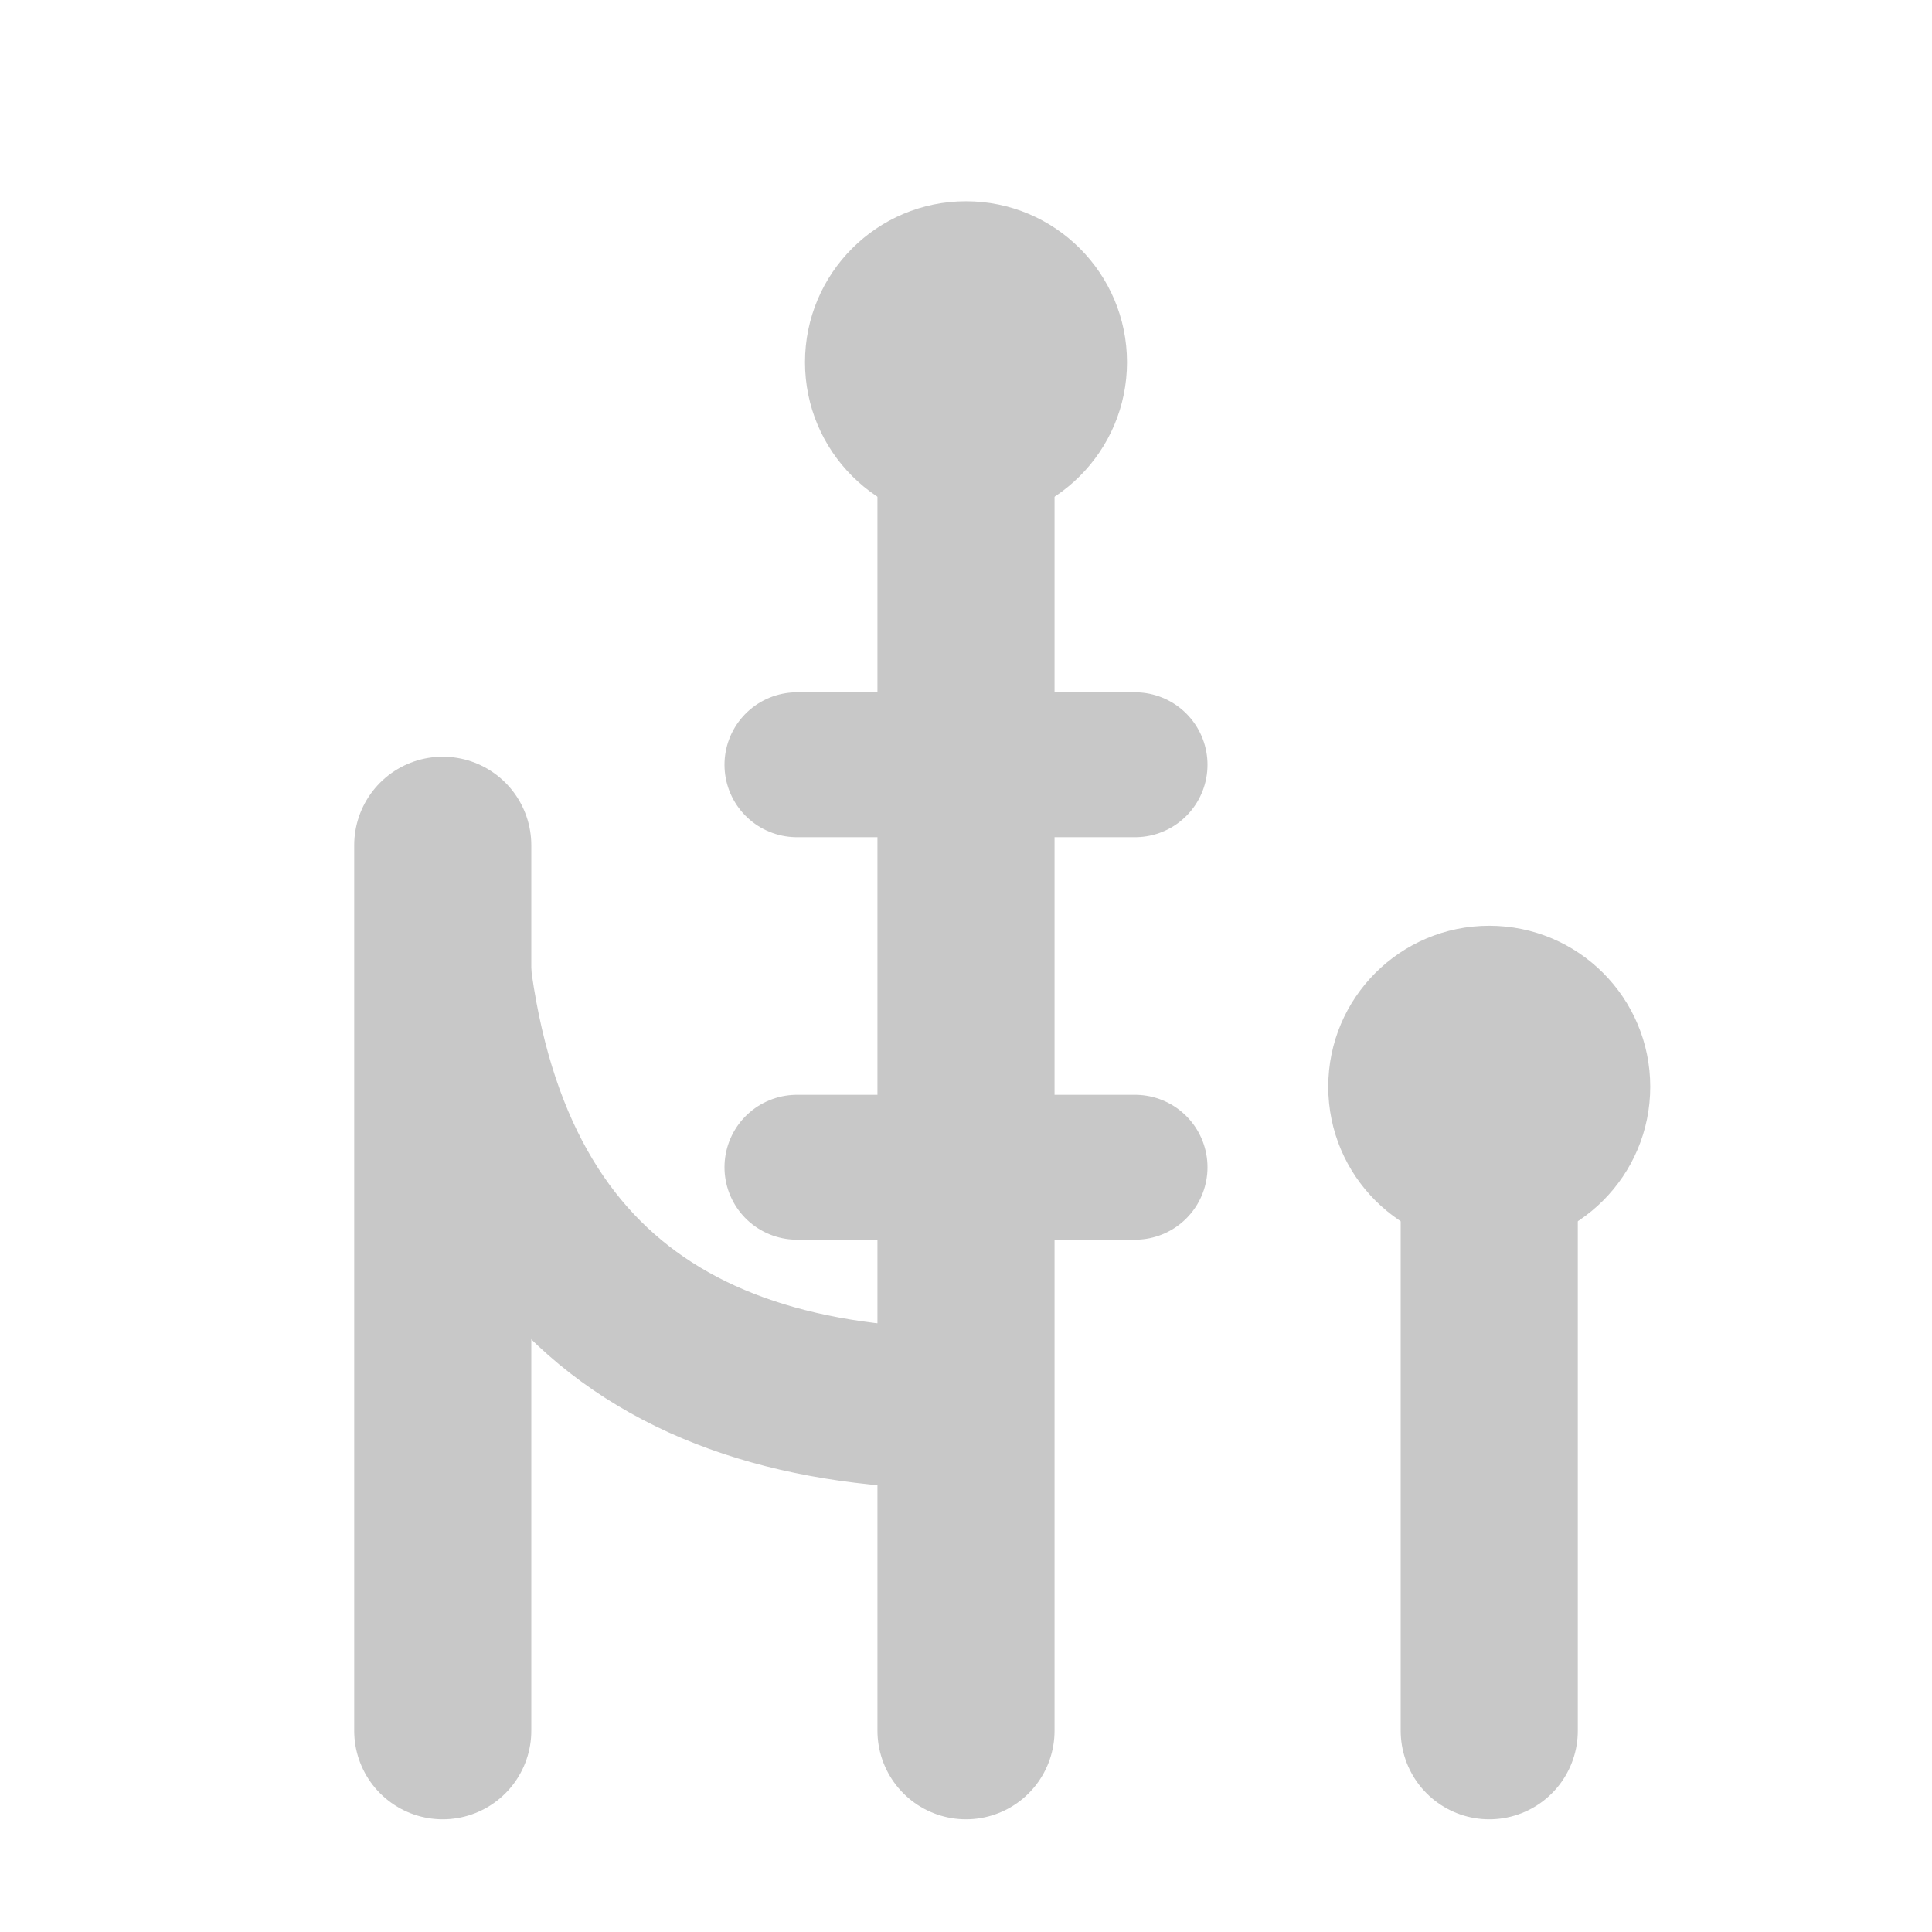
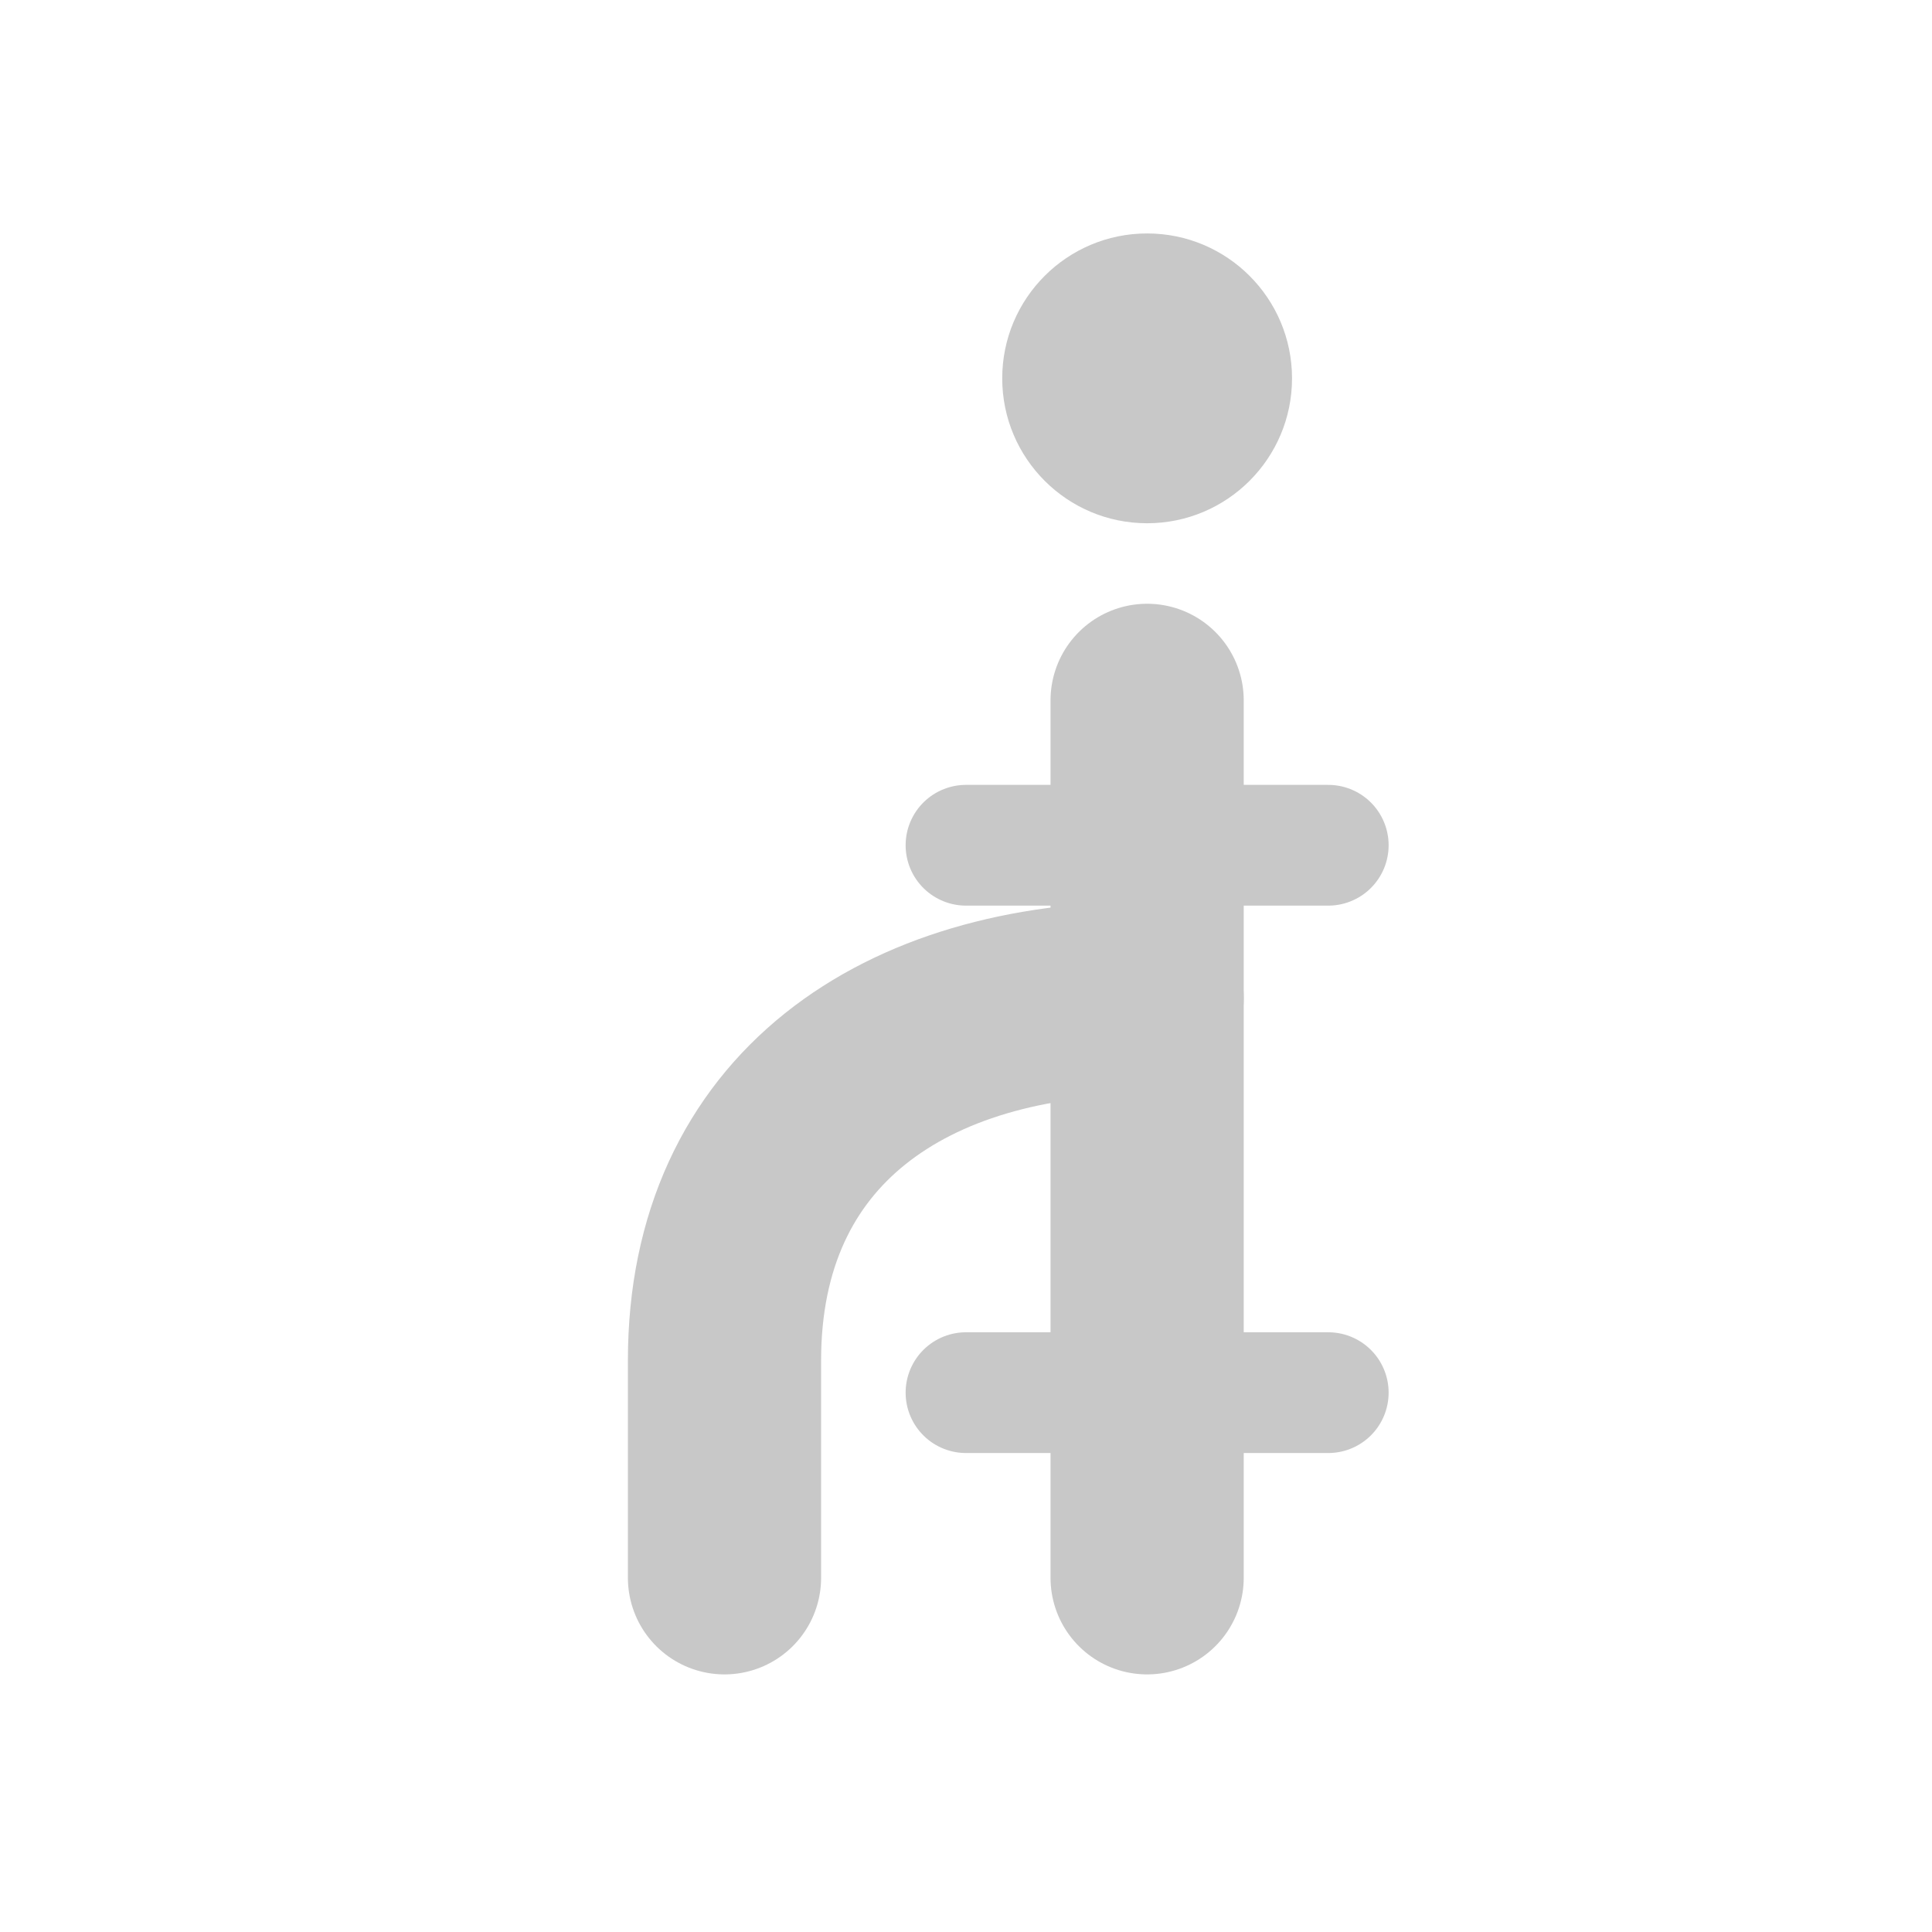
<svg xmlns="http://www.w3.org/2000/svg" width="24" height="24" viewBox="0 0 24 24">
-   <g fill="none" stroke="#C8C8C8" stroke-linecap="round" stroke-linejoin="round">
-     <path d="M5.5 21.5 V10.5" stroke-width="2.2" />
-     <path d="M12 21.5 V4.5" stroke-width="2.2" />
-     <path d="M18.5 21.5 V13.5" stroke-width="2.2" />
-     <path d="M5.5 10.5 C5.5 15.5 8 17.5 12 17.5" stroke-width="2" />
-     <path d="M9.9 9.5 h4.2" stroke-width="1.8" />
-     <path d="M9.9 14.5 h4.2" stroke-width="1.8" />
+   <g fill="none" stroke="#C8C8C8" stroke-linecap="round">
+     <path d="M14.25 19.6 V8.7" stroke-width="2.4" />
+     <path d="M9 19.6 V16.9 C9 13.9 11.25 12.4 14.25 12.4" stroke-width="2.4" />
+     <path d="M12 10.5 H16.5" stroke-width="1.5" />
+     <path d="M12 17.3 H16.5" stroke-width="1.5" />
  </g>
-   <circle cx="12" cy="4.5" r="2" fill="#C8C8C8" />
-   <circle cx="18.5" cy="13.5" r="2" fill="#C8C8C8" />
+   <circle cx="14.25" cy="4.7" r="1.8" fill="#C8C8C8" />
</svg>
